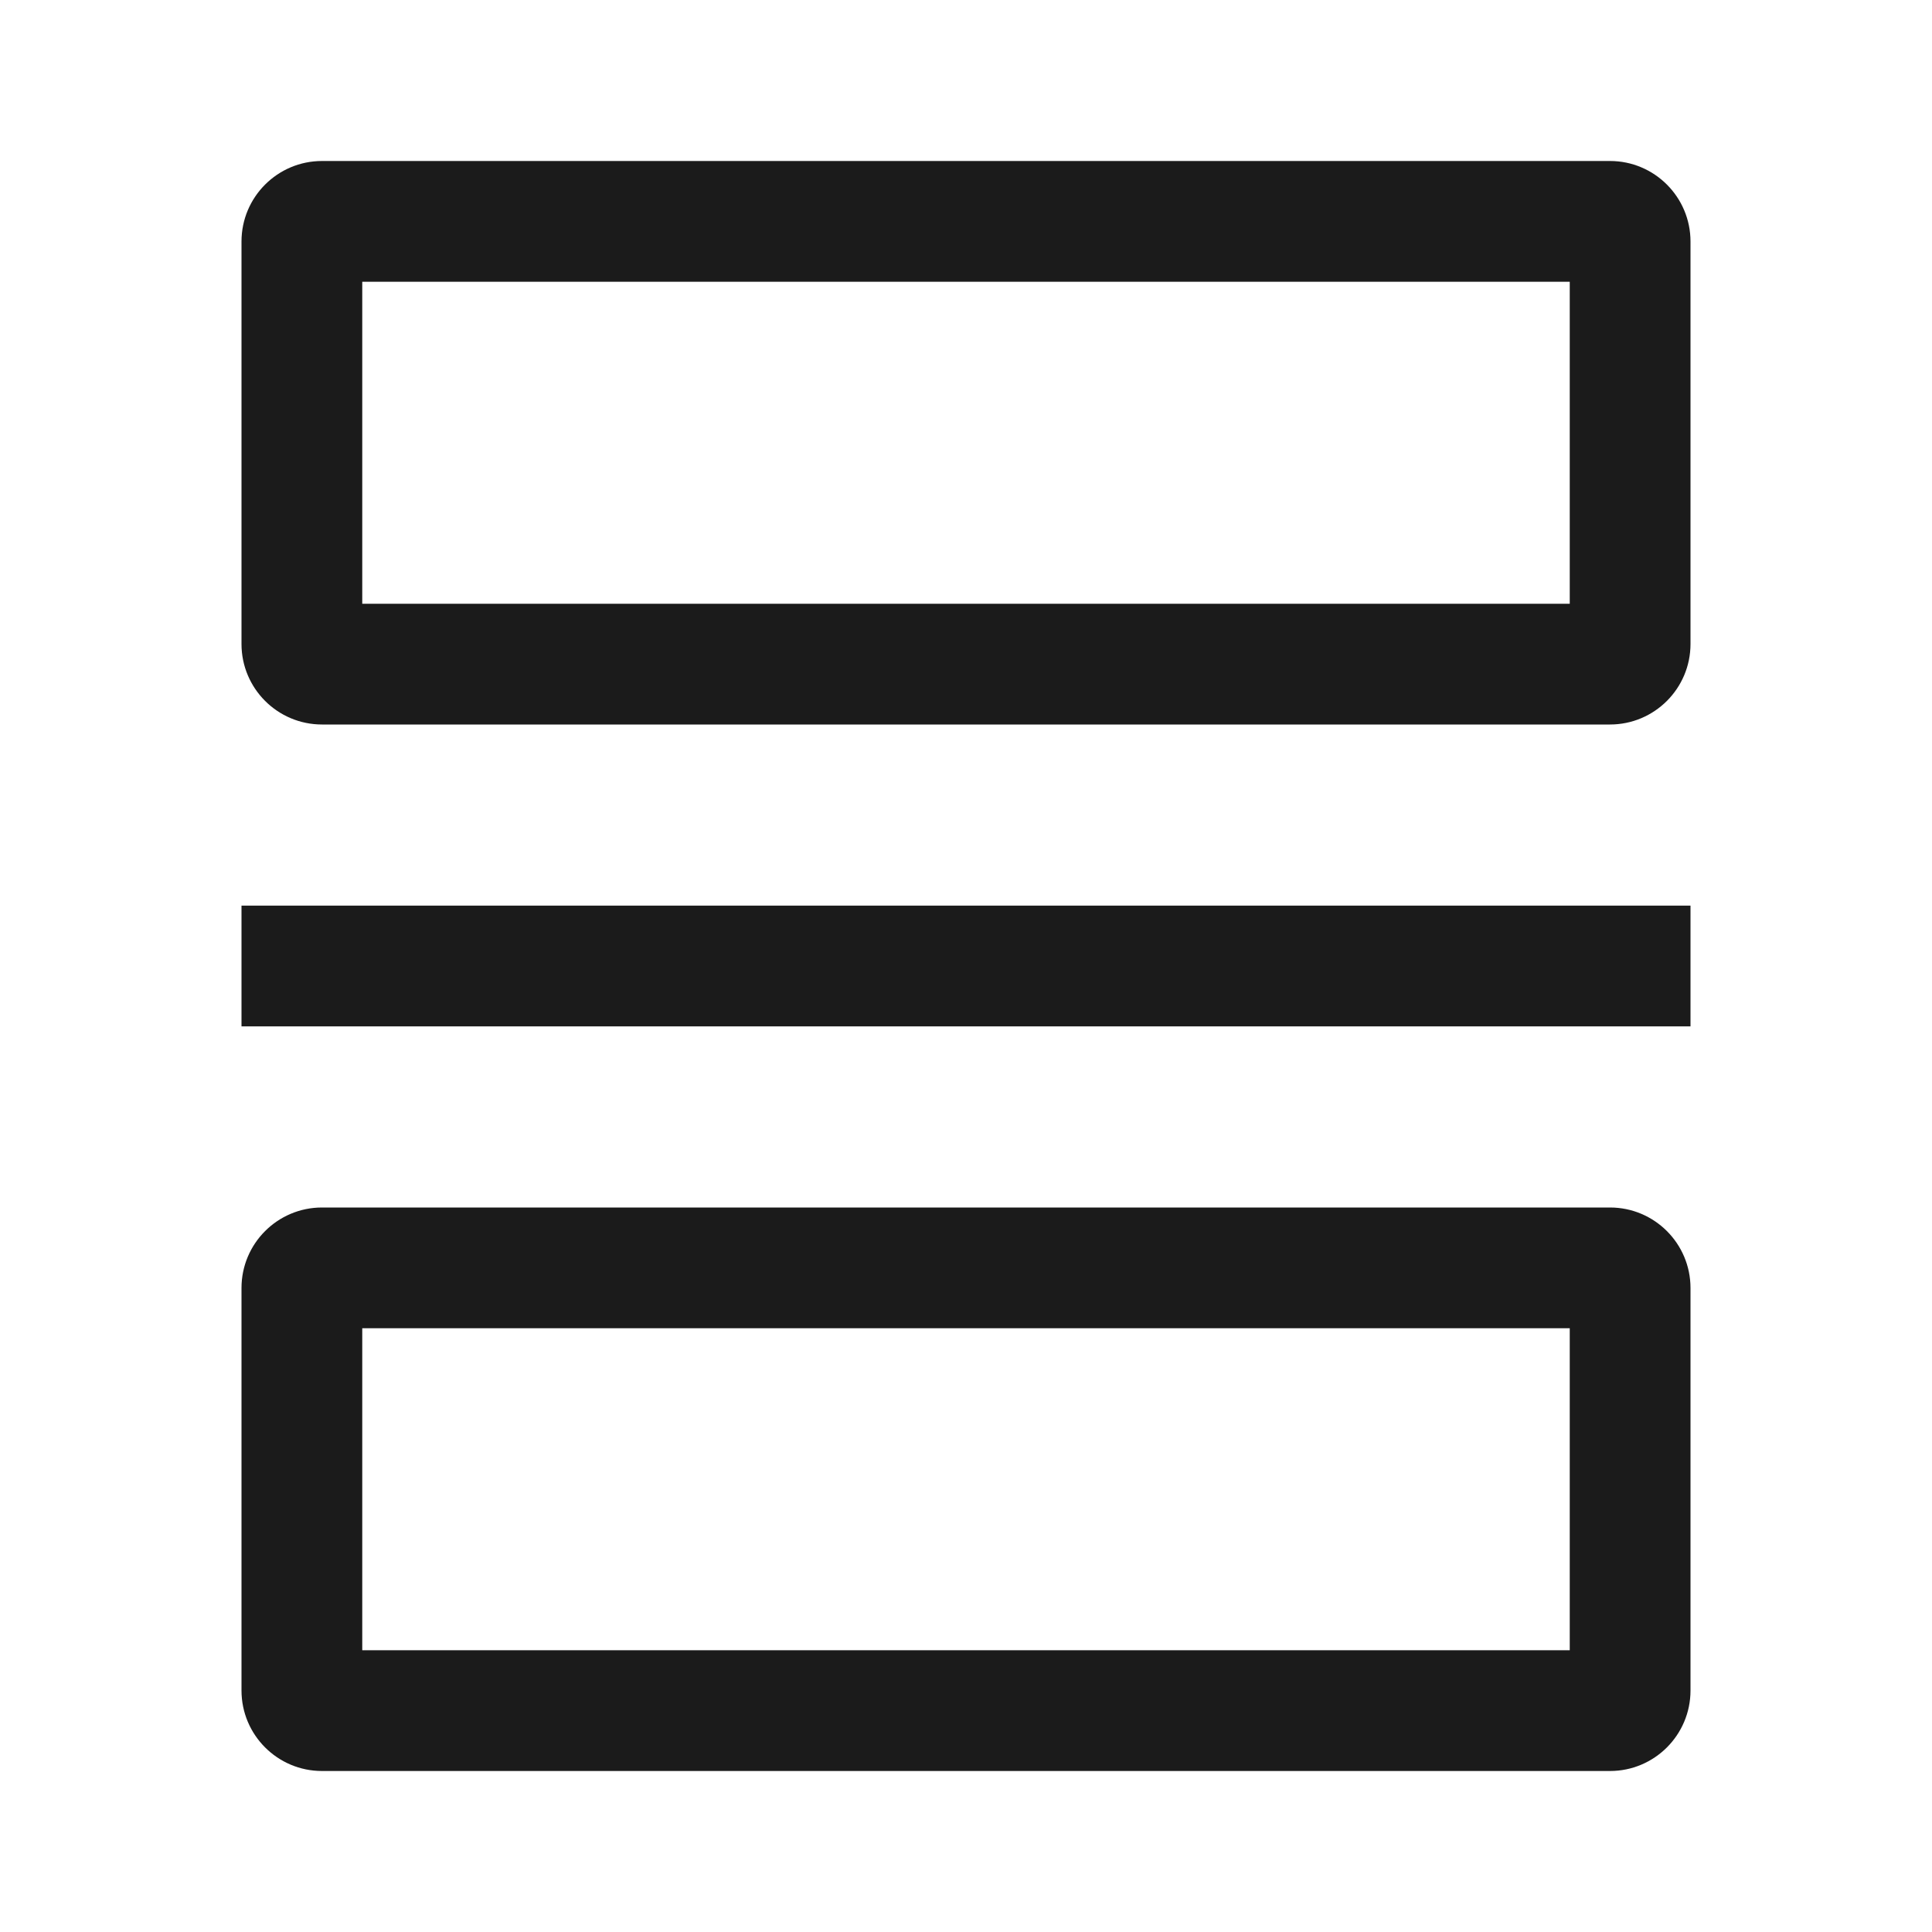
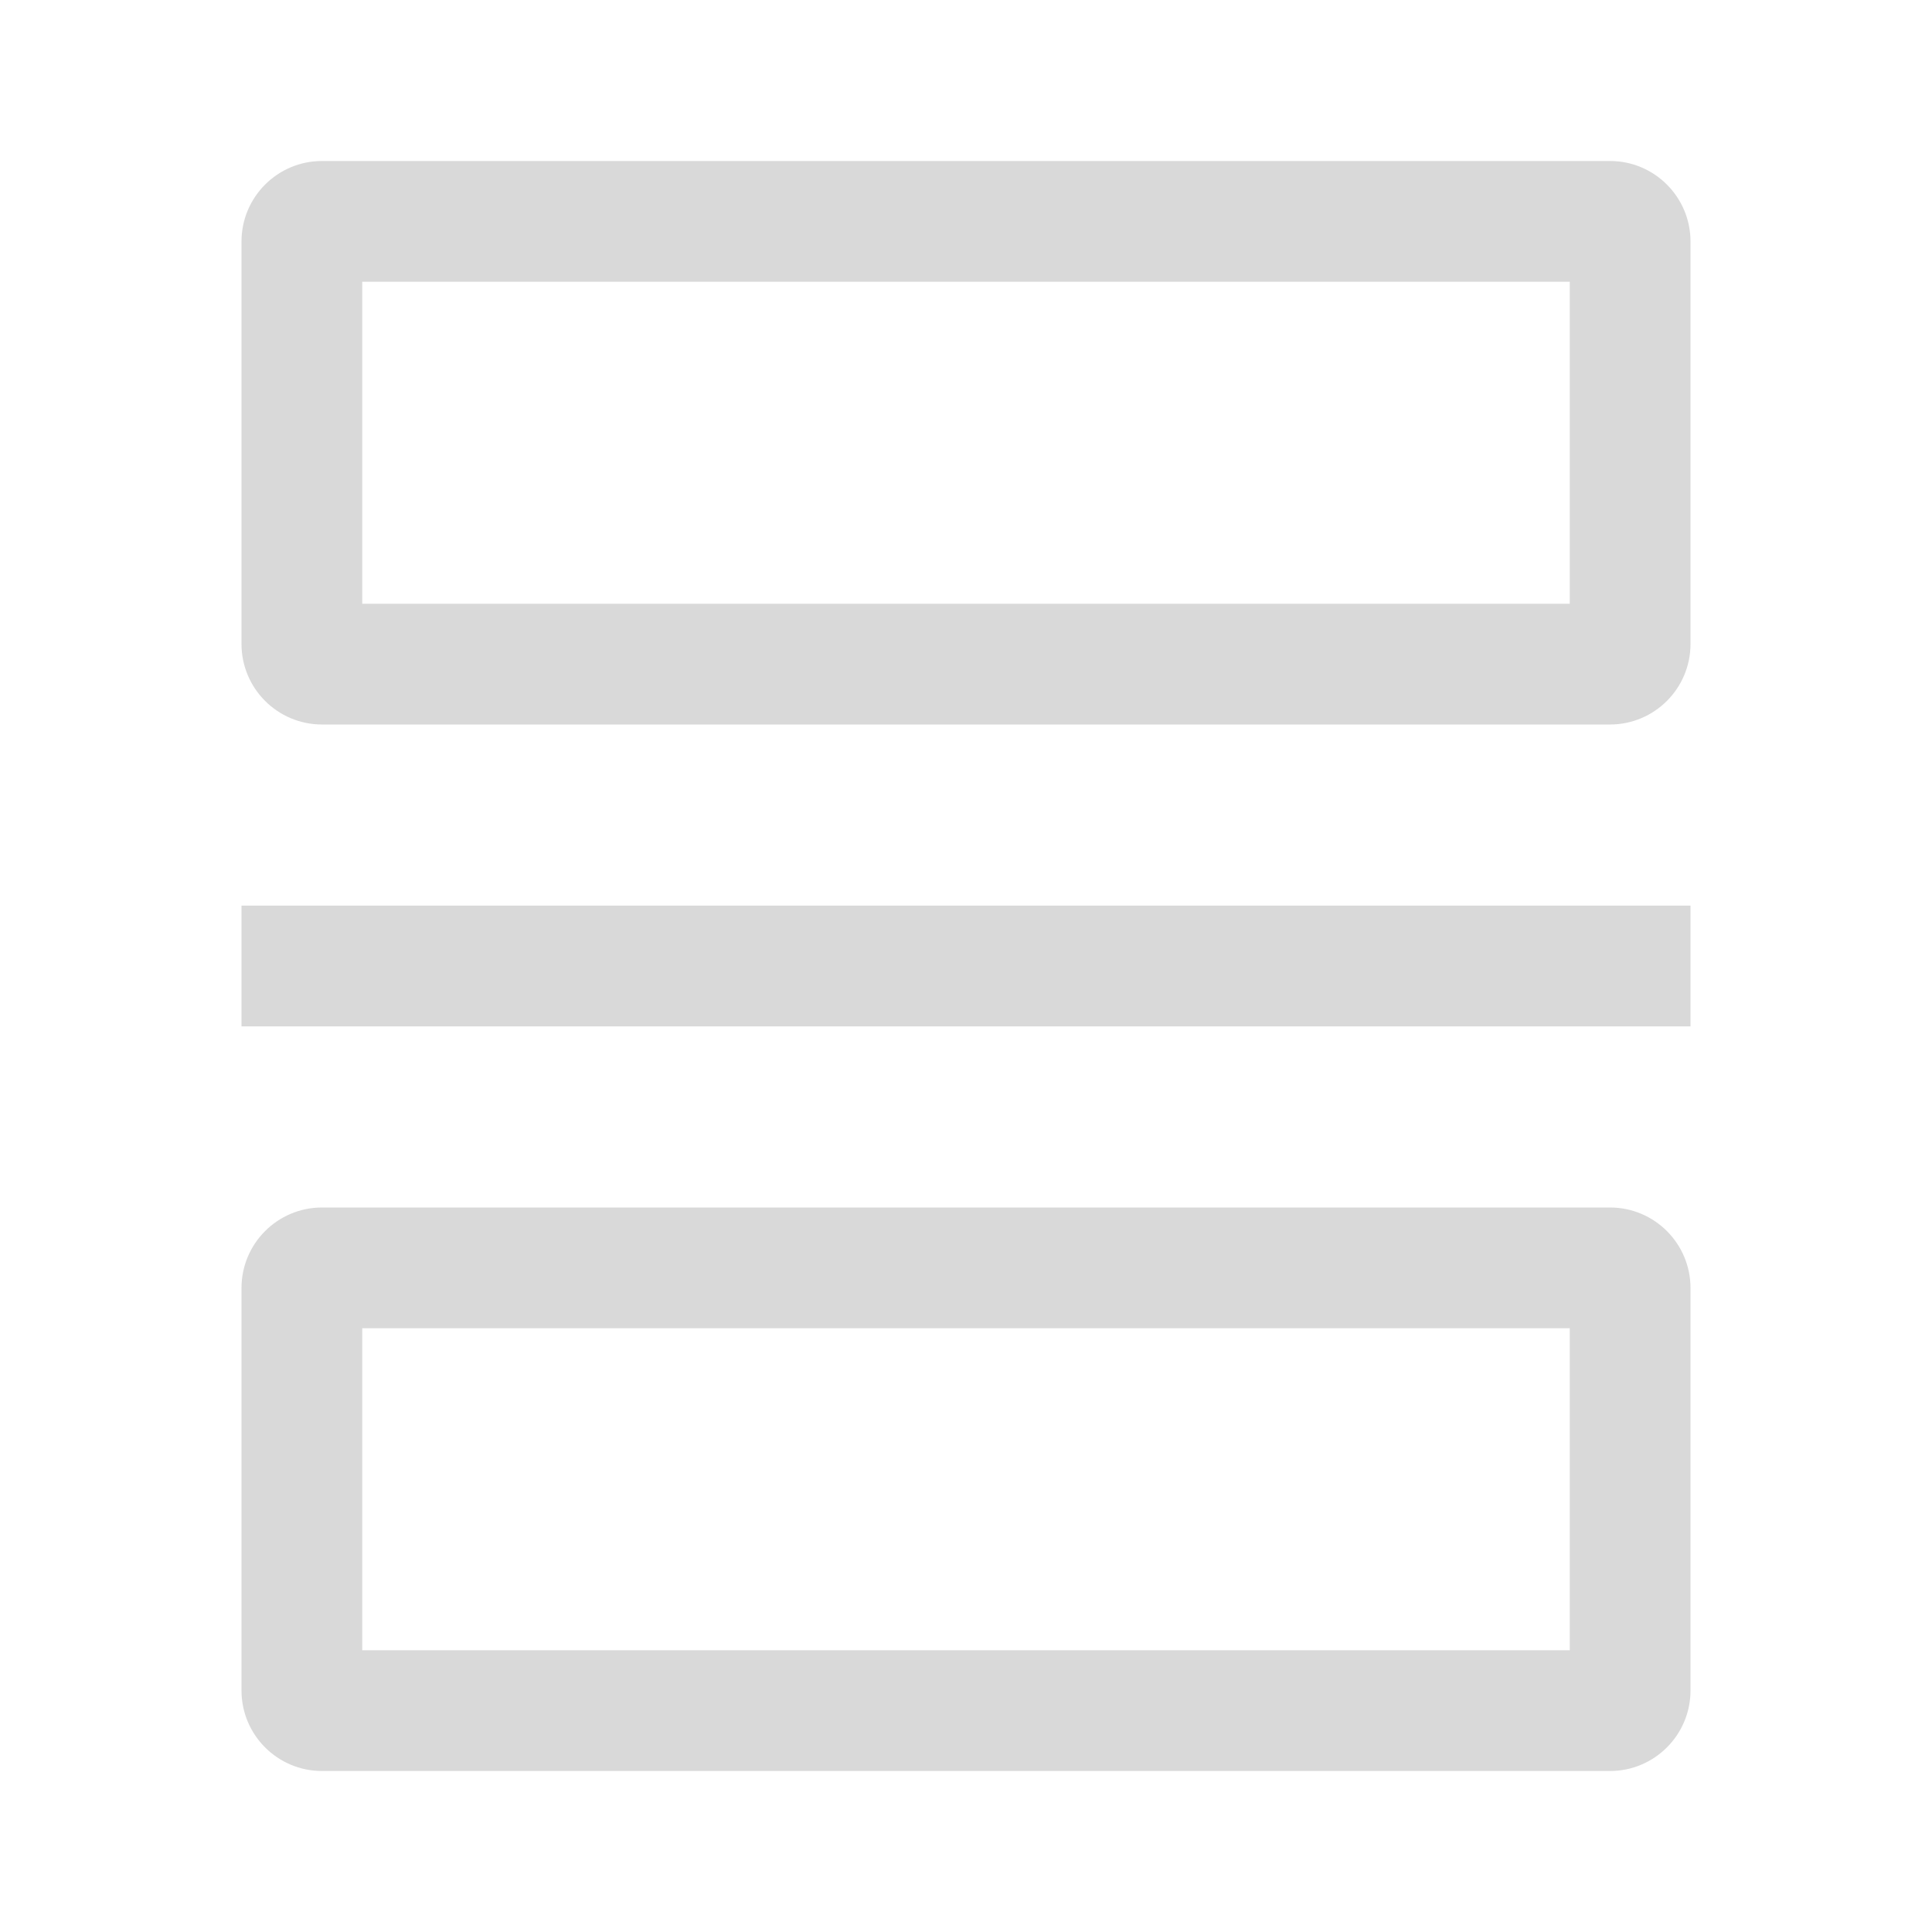
<svg xmlns="http://www.w3.org/2000/svg" width="24" height="24" viewBox="0 0 24 24" fill="none">
-   <path fill-rule="evenodd" clip-rule="evenodd" d="M4.5 3.5V7.5H19.5V3.5H4.5ZM4 2C3.448 2 3 2.448 3 3V8C3 8.552 3.448 9 4 9H20C20.552 9 21 8.552 21 8V3C21 2.448 20.552 2 20 2H4ZM4.5 16.5V20.5H19.5V16.5H4.5ZM4 15C3.448 15 3 15.448 3 16V21C3 21.552 3.448 22 4 22H20C20.552 22 21 21.552 21 21V16C21 15.448 20.552 15 20 15H4ZM21 11.25H3V12.75H21V11.25Z" fill="#1B1B1B" />
+   <path fill-rule="evenodd" clip-rule="evenodd" d="M4.5 3.5V7.5H19.5V3.5H4.5ZM4 2C3.448 2 3 2.448 3 3V8C3 8.552 3.448 9 4 9H20C20.552 9 21 8.552 21 8V3C21 2.448 20.552 2 20 2H4ZM4.5 16.5V20.5H19.5V16.5H4.5ZM4 15C3.448 15 3 15.448 3 16V21C3 21.552 3.448 22 4 22H20C20.552 22 21 21.552 21 21V16C21 15.448 20.552 15 20 15H4ZM21 11.25H3V12.75H21V11.25Z" fill="#D9D9D9" />
</svg>
